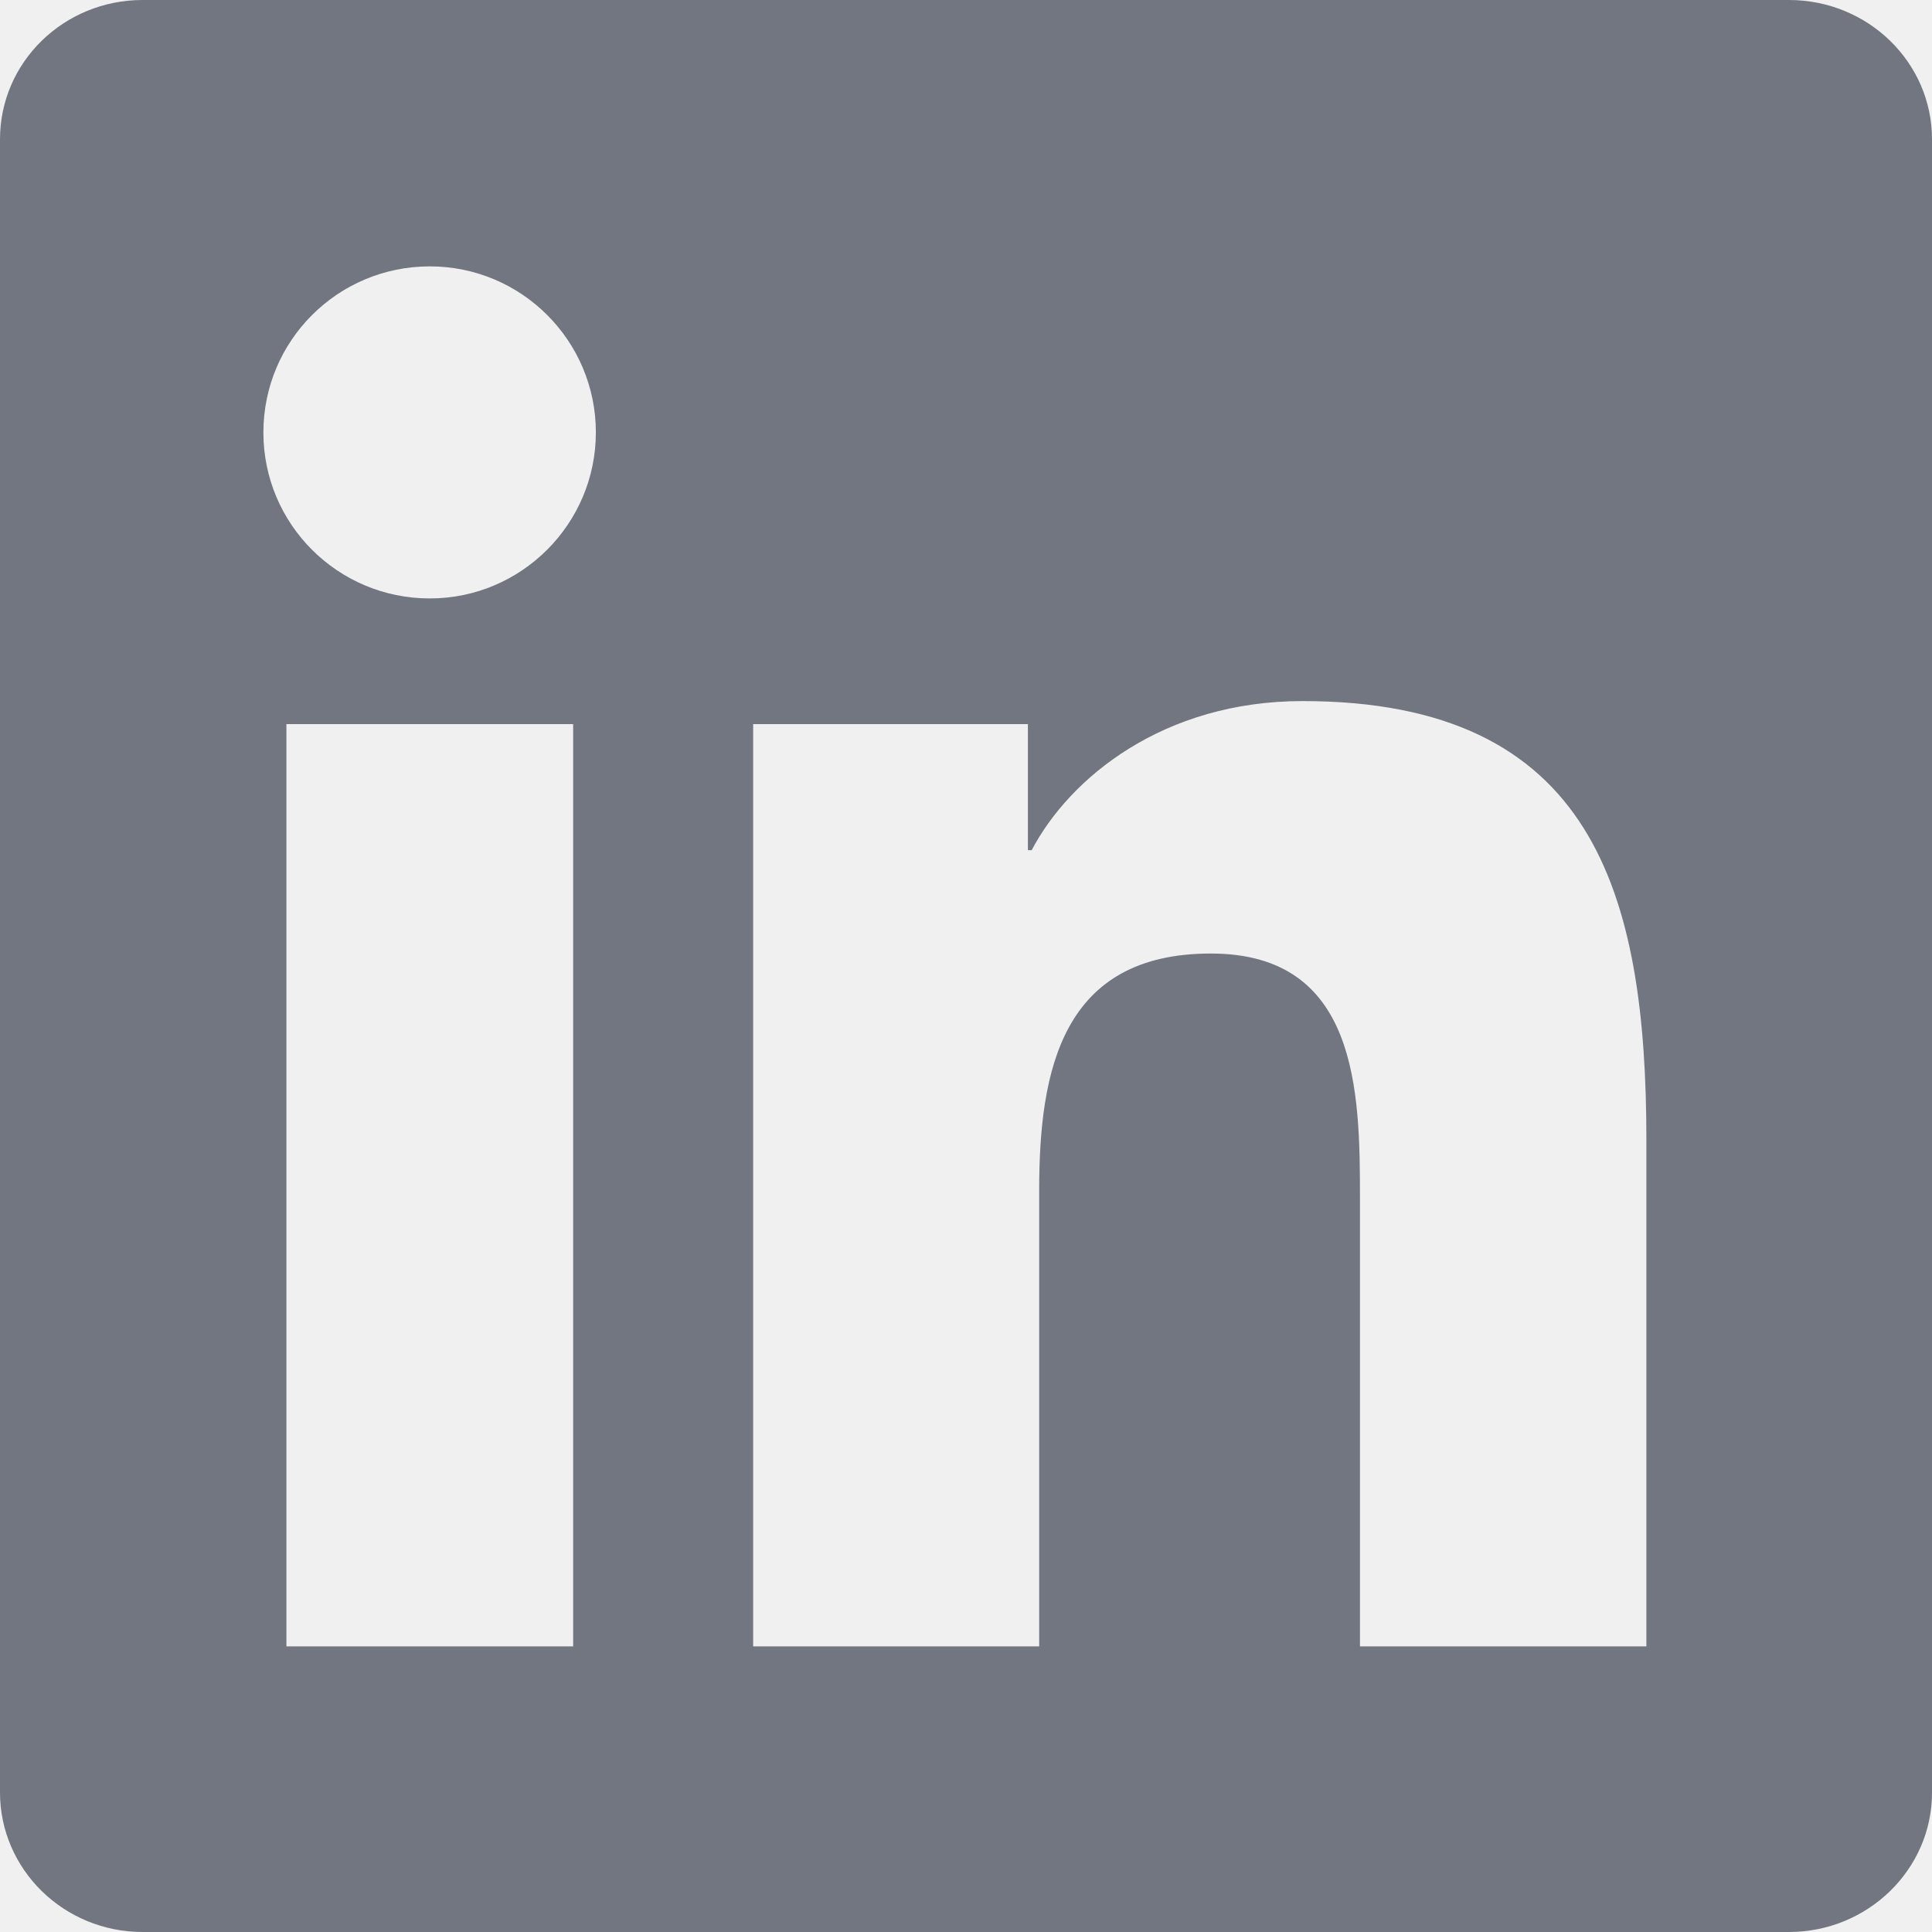
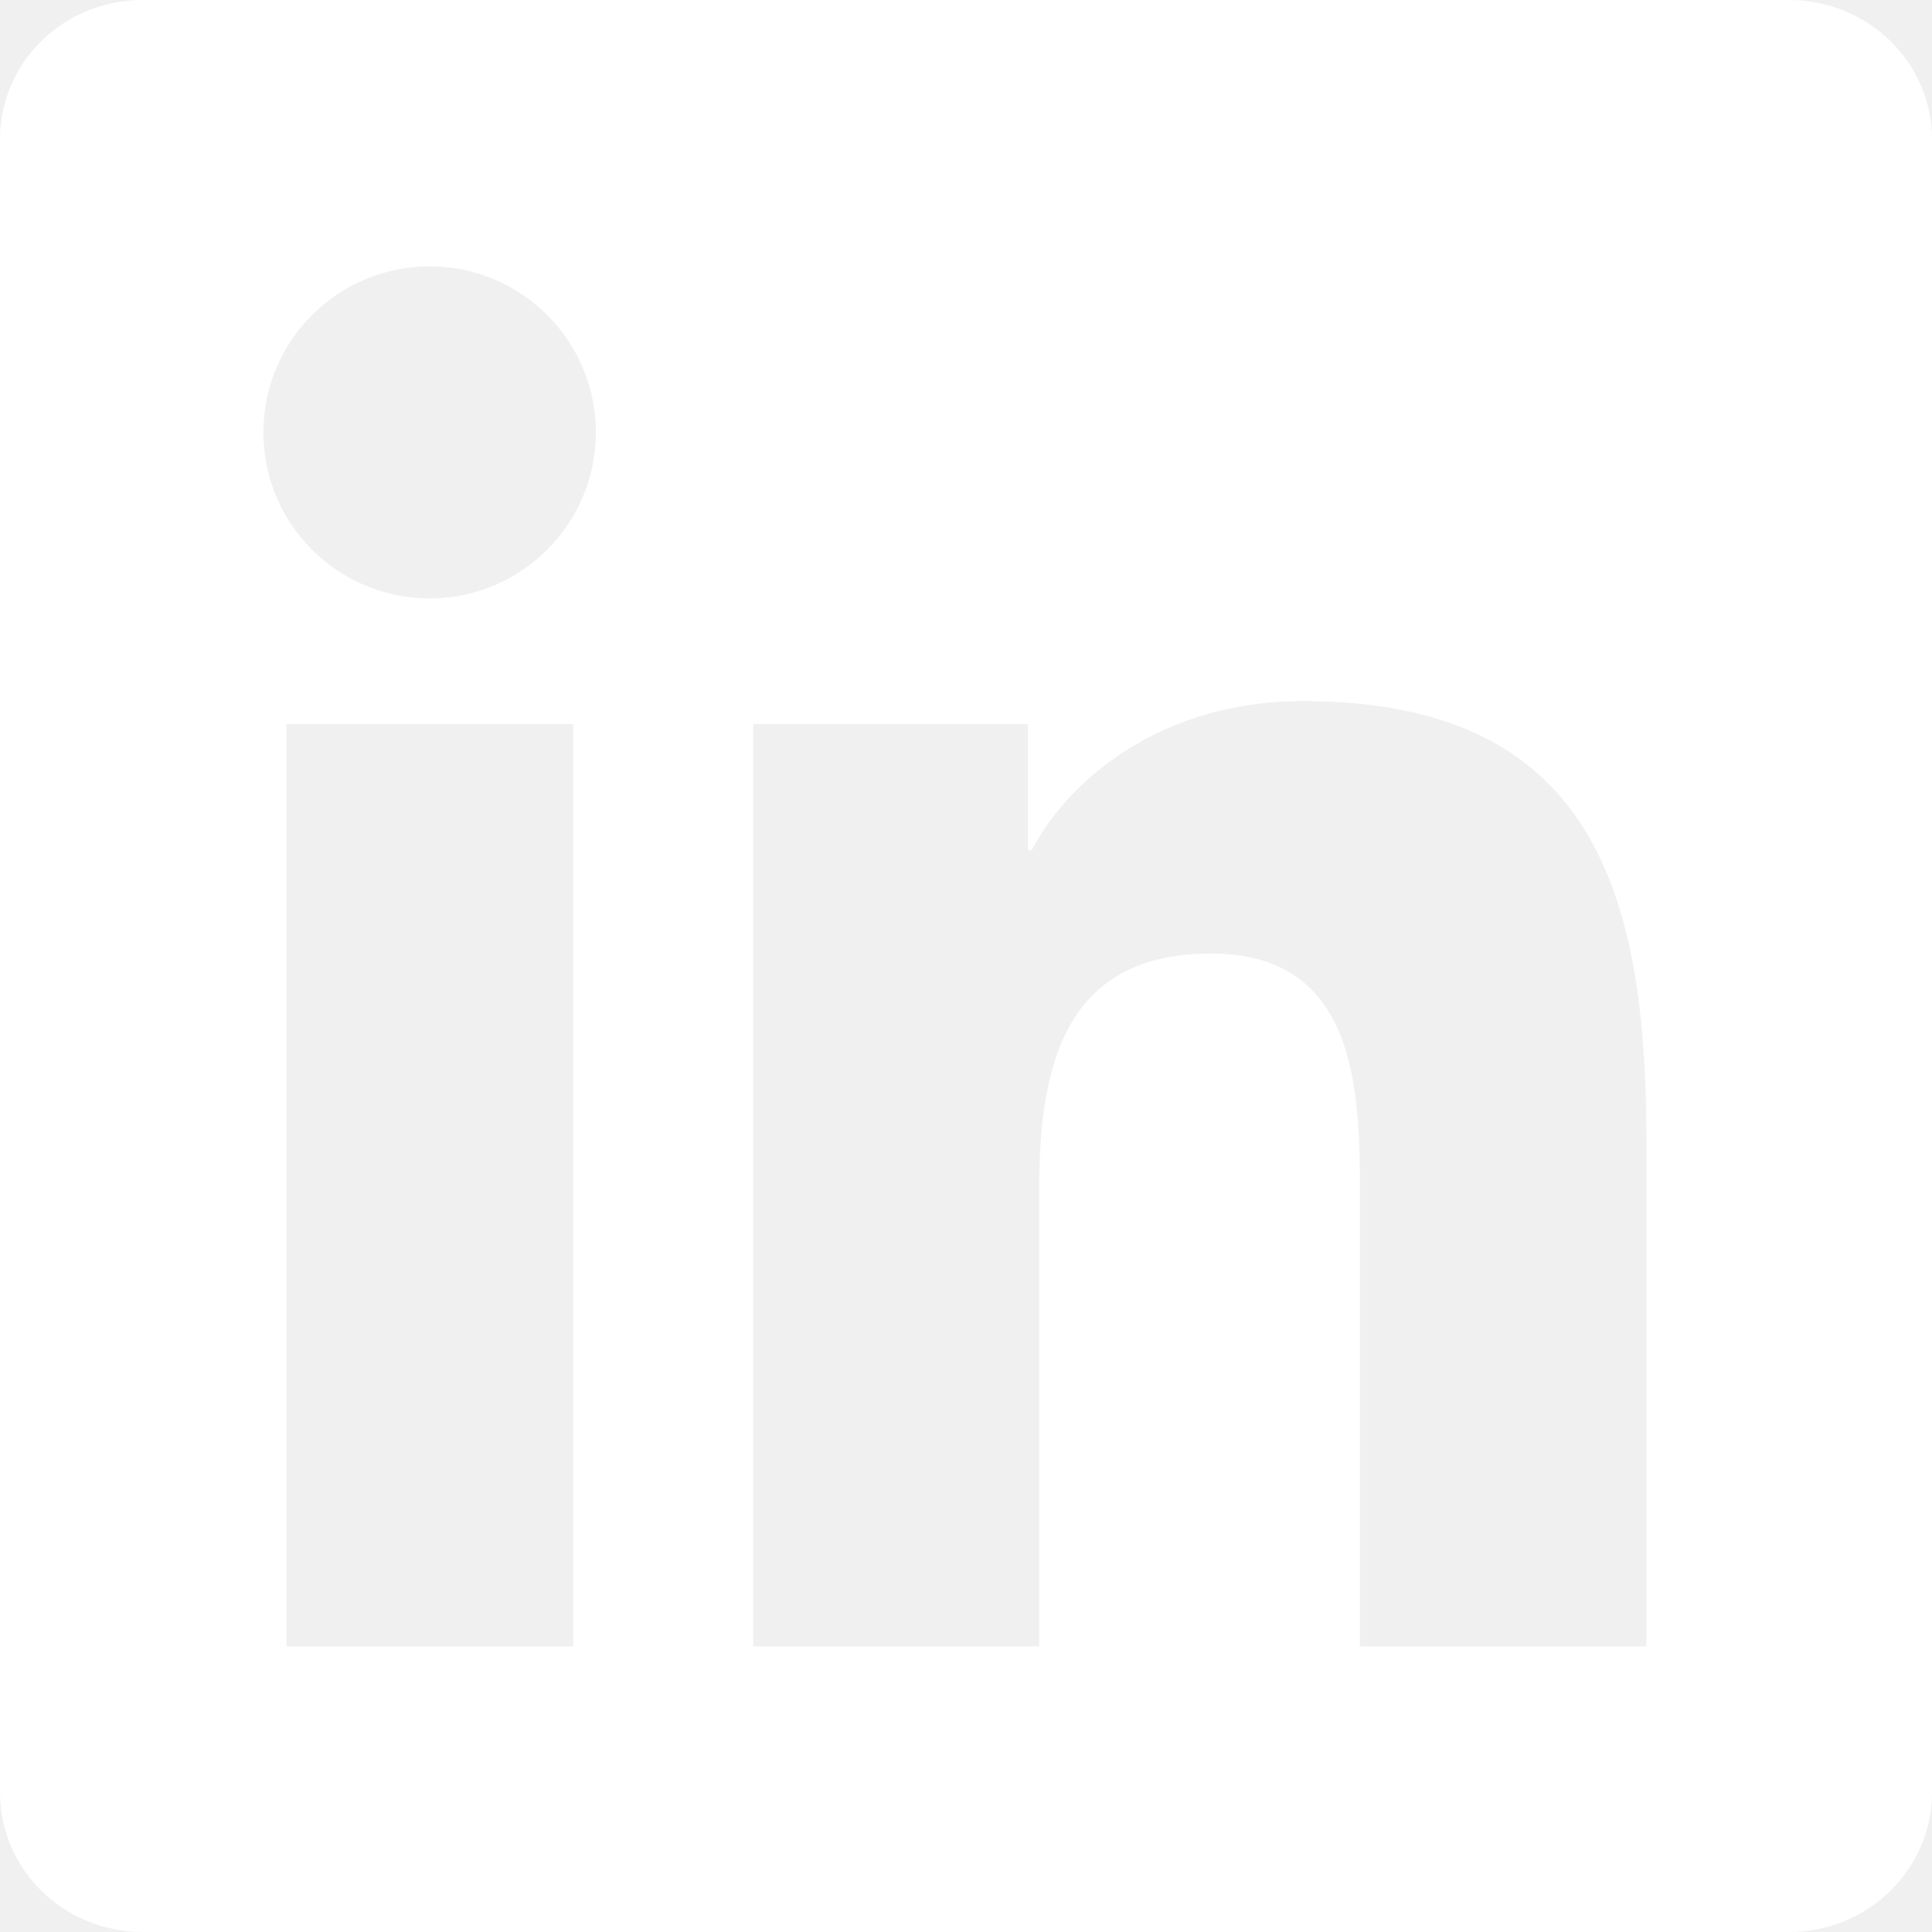
<svg xmlns="http://www.w3.org/2000/svg" width="24" height="24" viewBox="0 0 24 24" fill="none">
-   <g clip-path="url(#clip0_242_1961)">
-     <path d="M22.223 0H1.772C0.792 0 0 0.773 0 1.73V22.266C0 23.222 0.792 24 1.772 24H22.223C23.203 24 24 23.222 24 22.27V1.73C24 0.773 23.203 0 22.223 0ZM7.12 20.452H3.558V8.995H7.12V20.452ZM5.339 7.434C4.195 7.434 3.272 6.511 3.272 5.372C3.272 4.233 4.195 3.309 5.339 3.309C6.478 3.309 7.402 4.233 7.402 5.372C7.402 6.506 6.478 7.434 5.339 7.434ZM20.452 20.452H16.894V14.883C16.894 13.556 16.87 11.845 15.042 11.845C13.191 11.845 12.909 13.294 12.909 14.789V20.452H9.356V8.995H12.769V10.561H12.816C13.289 9.661 14.452 8.709 16.181 8.709C19.786 8.709 20.452 11.081 20.452 14.166V20.452Z" fill="#717680" />
+   <g clip-path="url(#clip0_640_4267)">
+     <path d="M22.223 0H1.772C0.792 0 0 0.773 0 1.73V22.266C0 23.222 0.792 24 1.772 24H22.223C23.203 24 24 23.222 24 22.27V1.73C24 0.773 23.203 0 22.223 0ZM7.12 20.452H3.558V8.995H7.12V20.452ZM5.339 7.434C4.195 7.434 3.272 6.511 3.272 5.372C3.272 4.233 4.195 3.309 5.339 3.309C6.478 3.309 7.402 4.233 7.402 5.372C7.402 6.506 6.478 7.434 5.339 7.434ZM20.452 20.452H16.894V14.883C16.894 13.556 16.87 11.845 15.042 11.845C13.191 11.845 12.909 13.294 12.909 14.789V20.452H9.356V8.995H12.769V10.561H12.816C13.289 9.661 14.452 8.709 16.181 8.709C19.786 8.709 20.452 11.081 20.452 14.166V20.452Z" fill="white" />
  </g>
  <defs>
-     <clipPath id="clip0_242_1961">
+     <clipPath id="clip0_640_4267">
      <rect width="24" height="24" fill="white" />
    </clipPath>
  </defs>
</svg>
